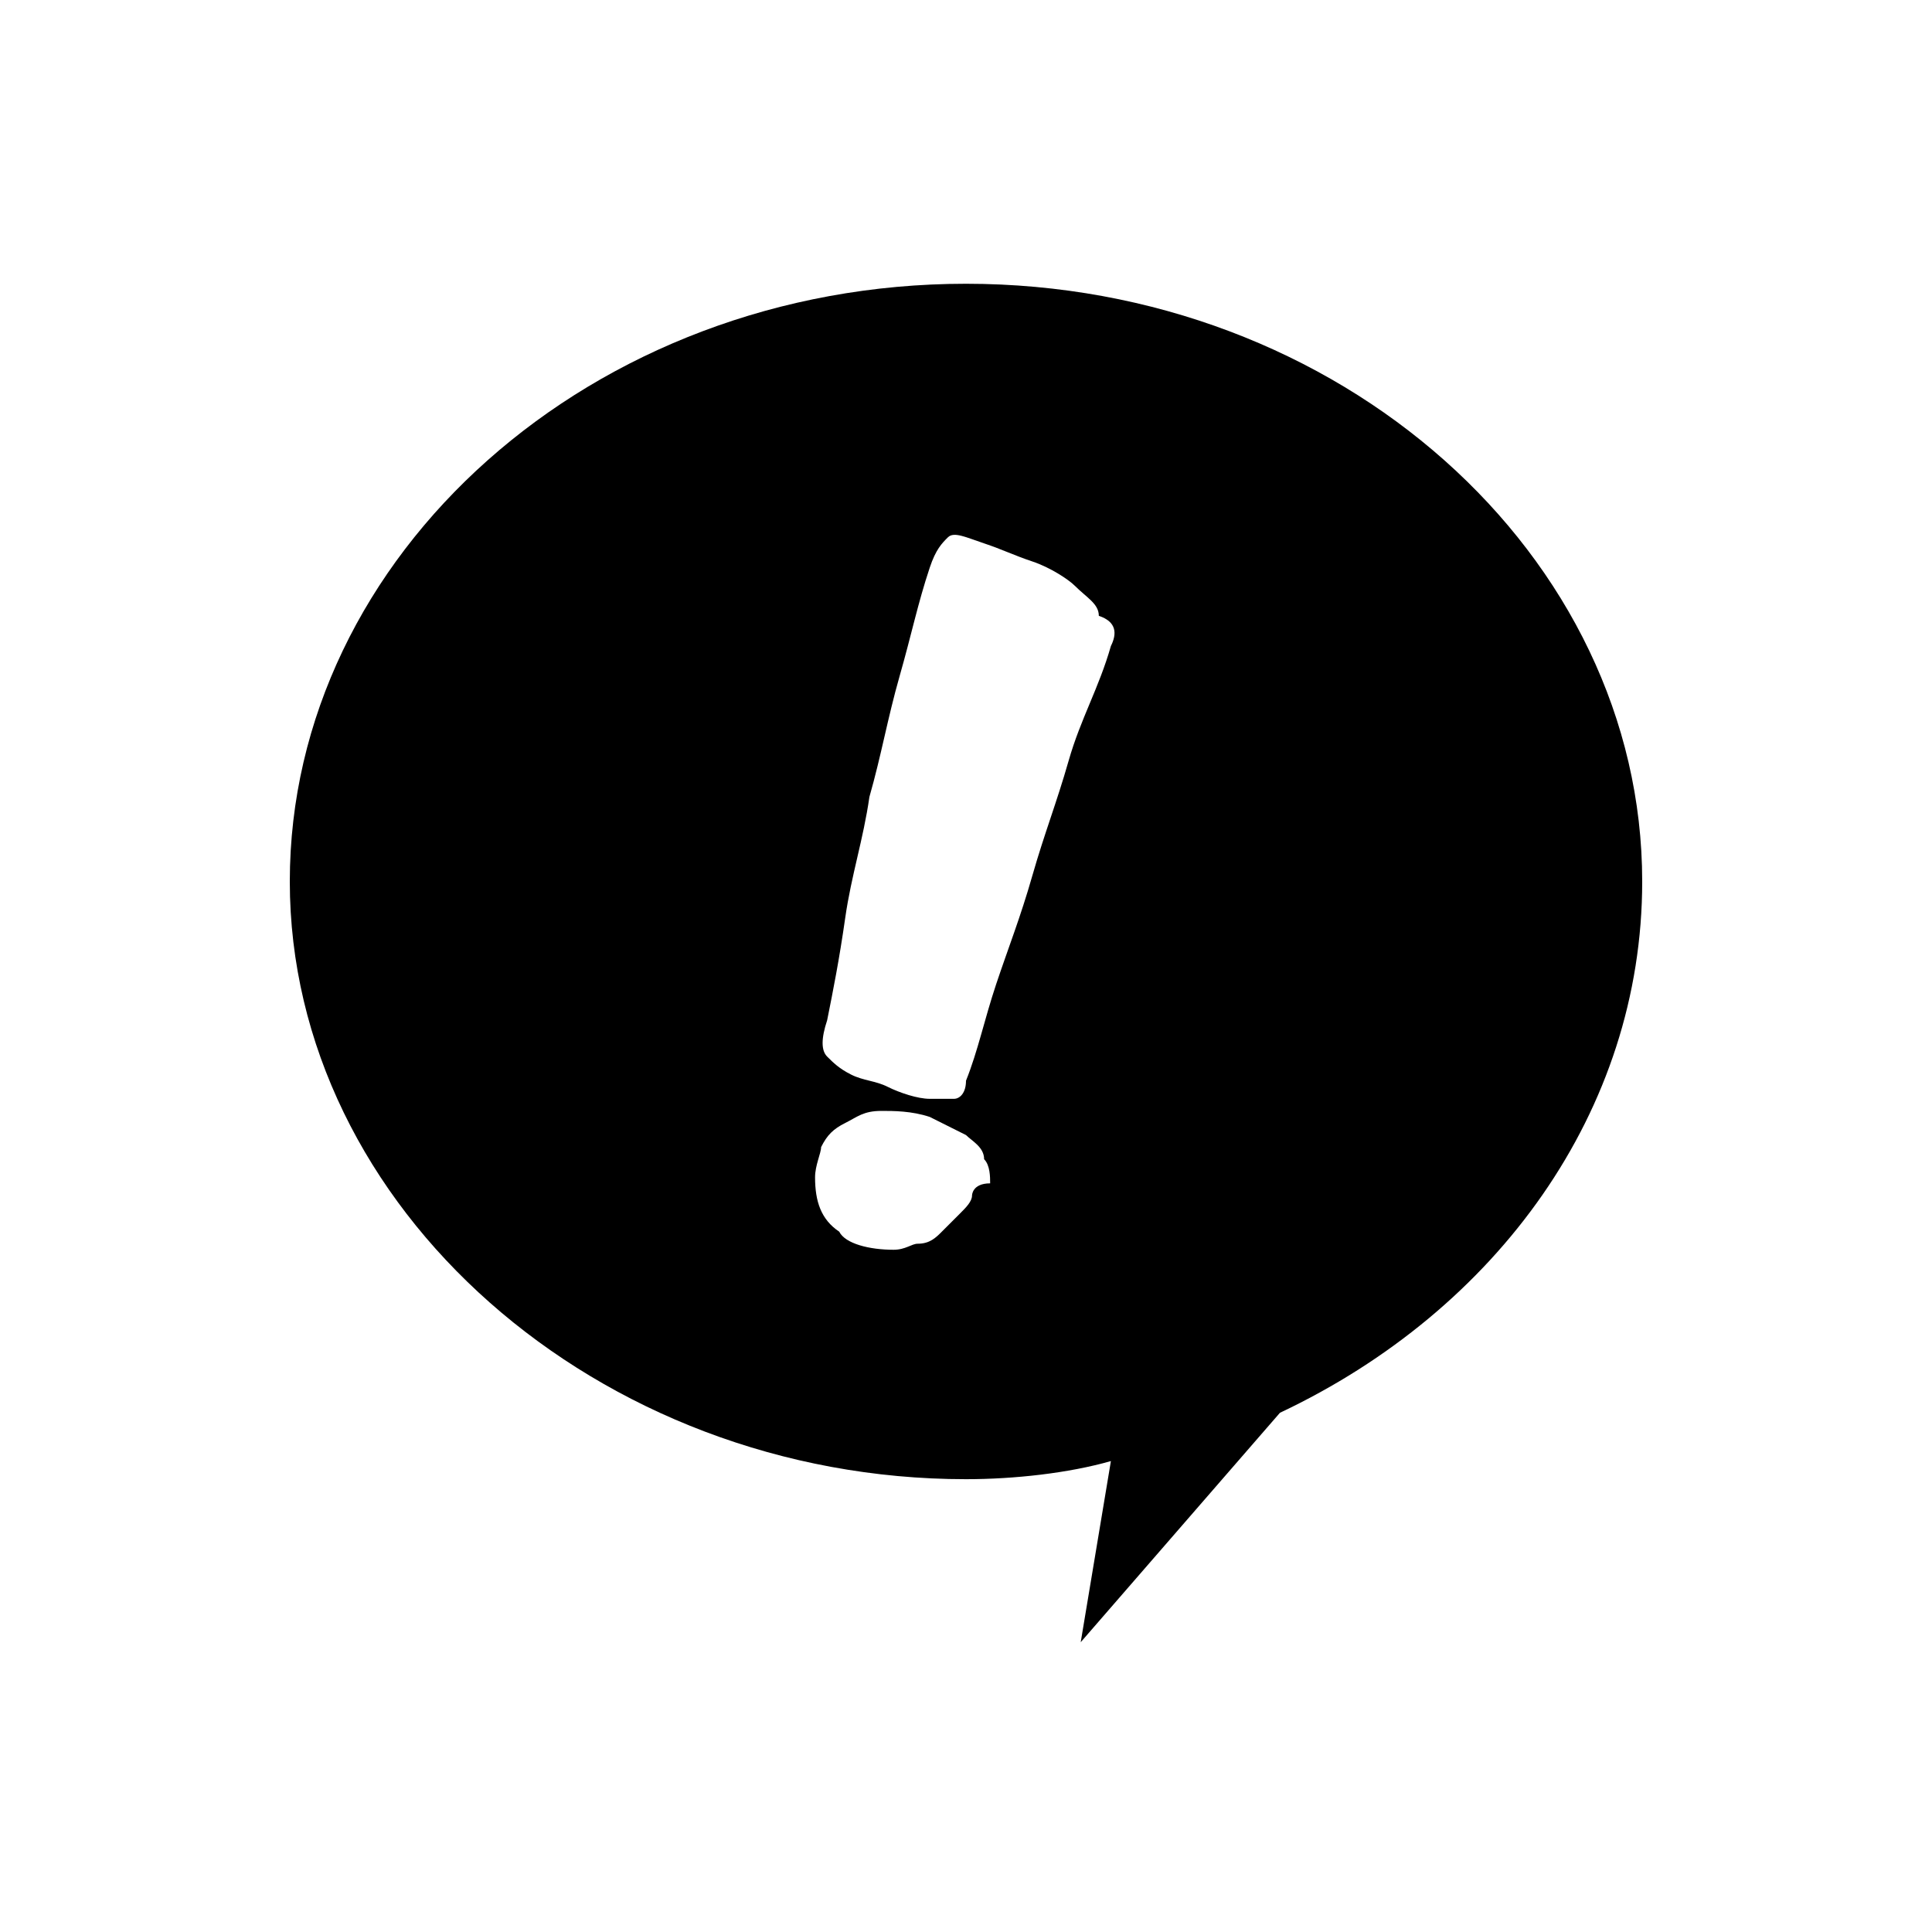
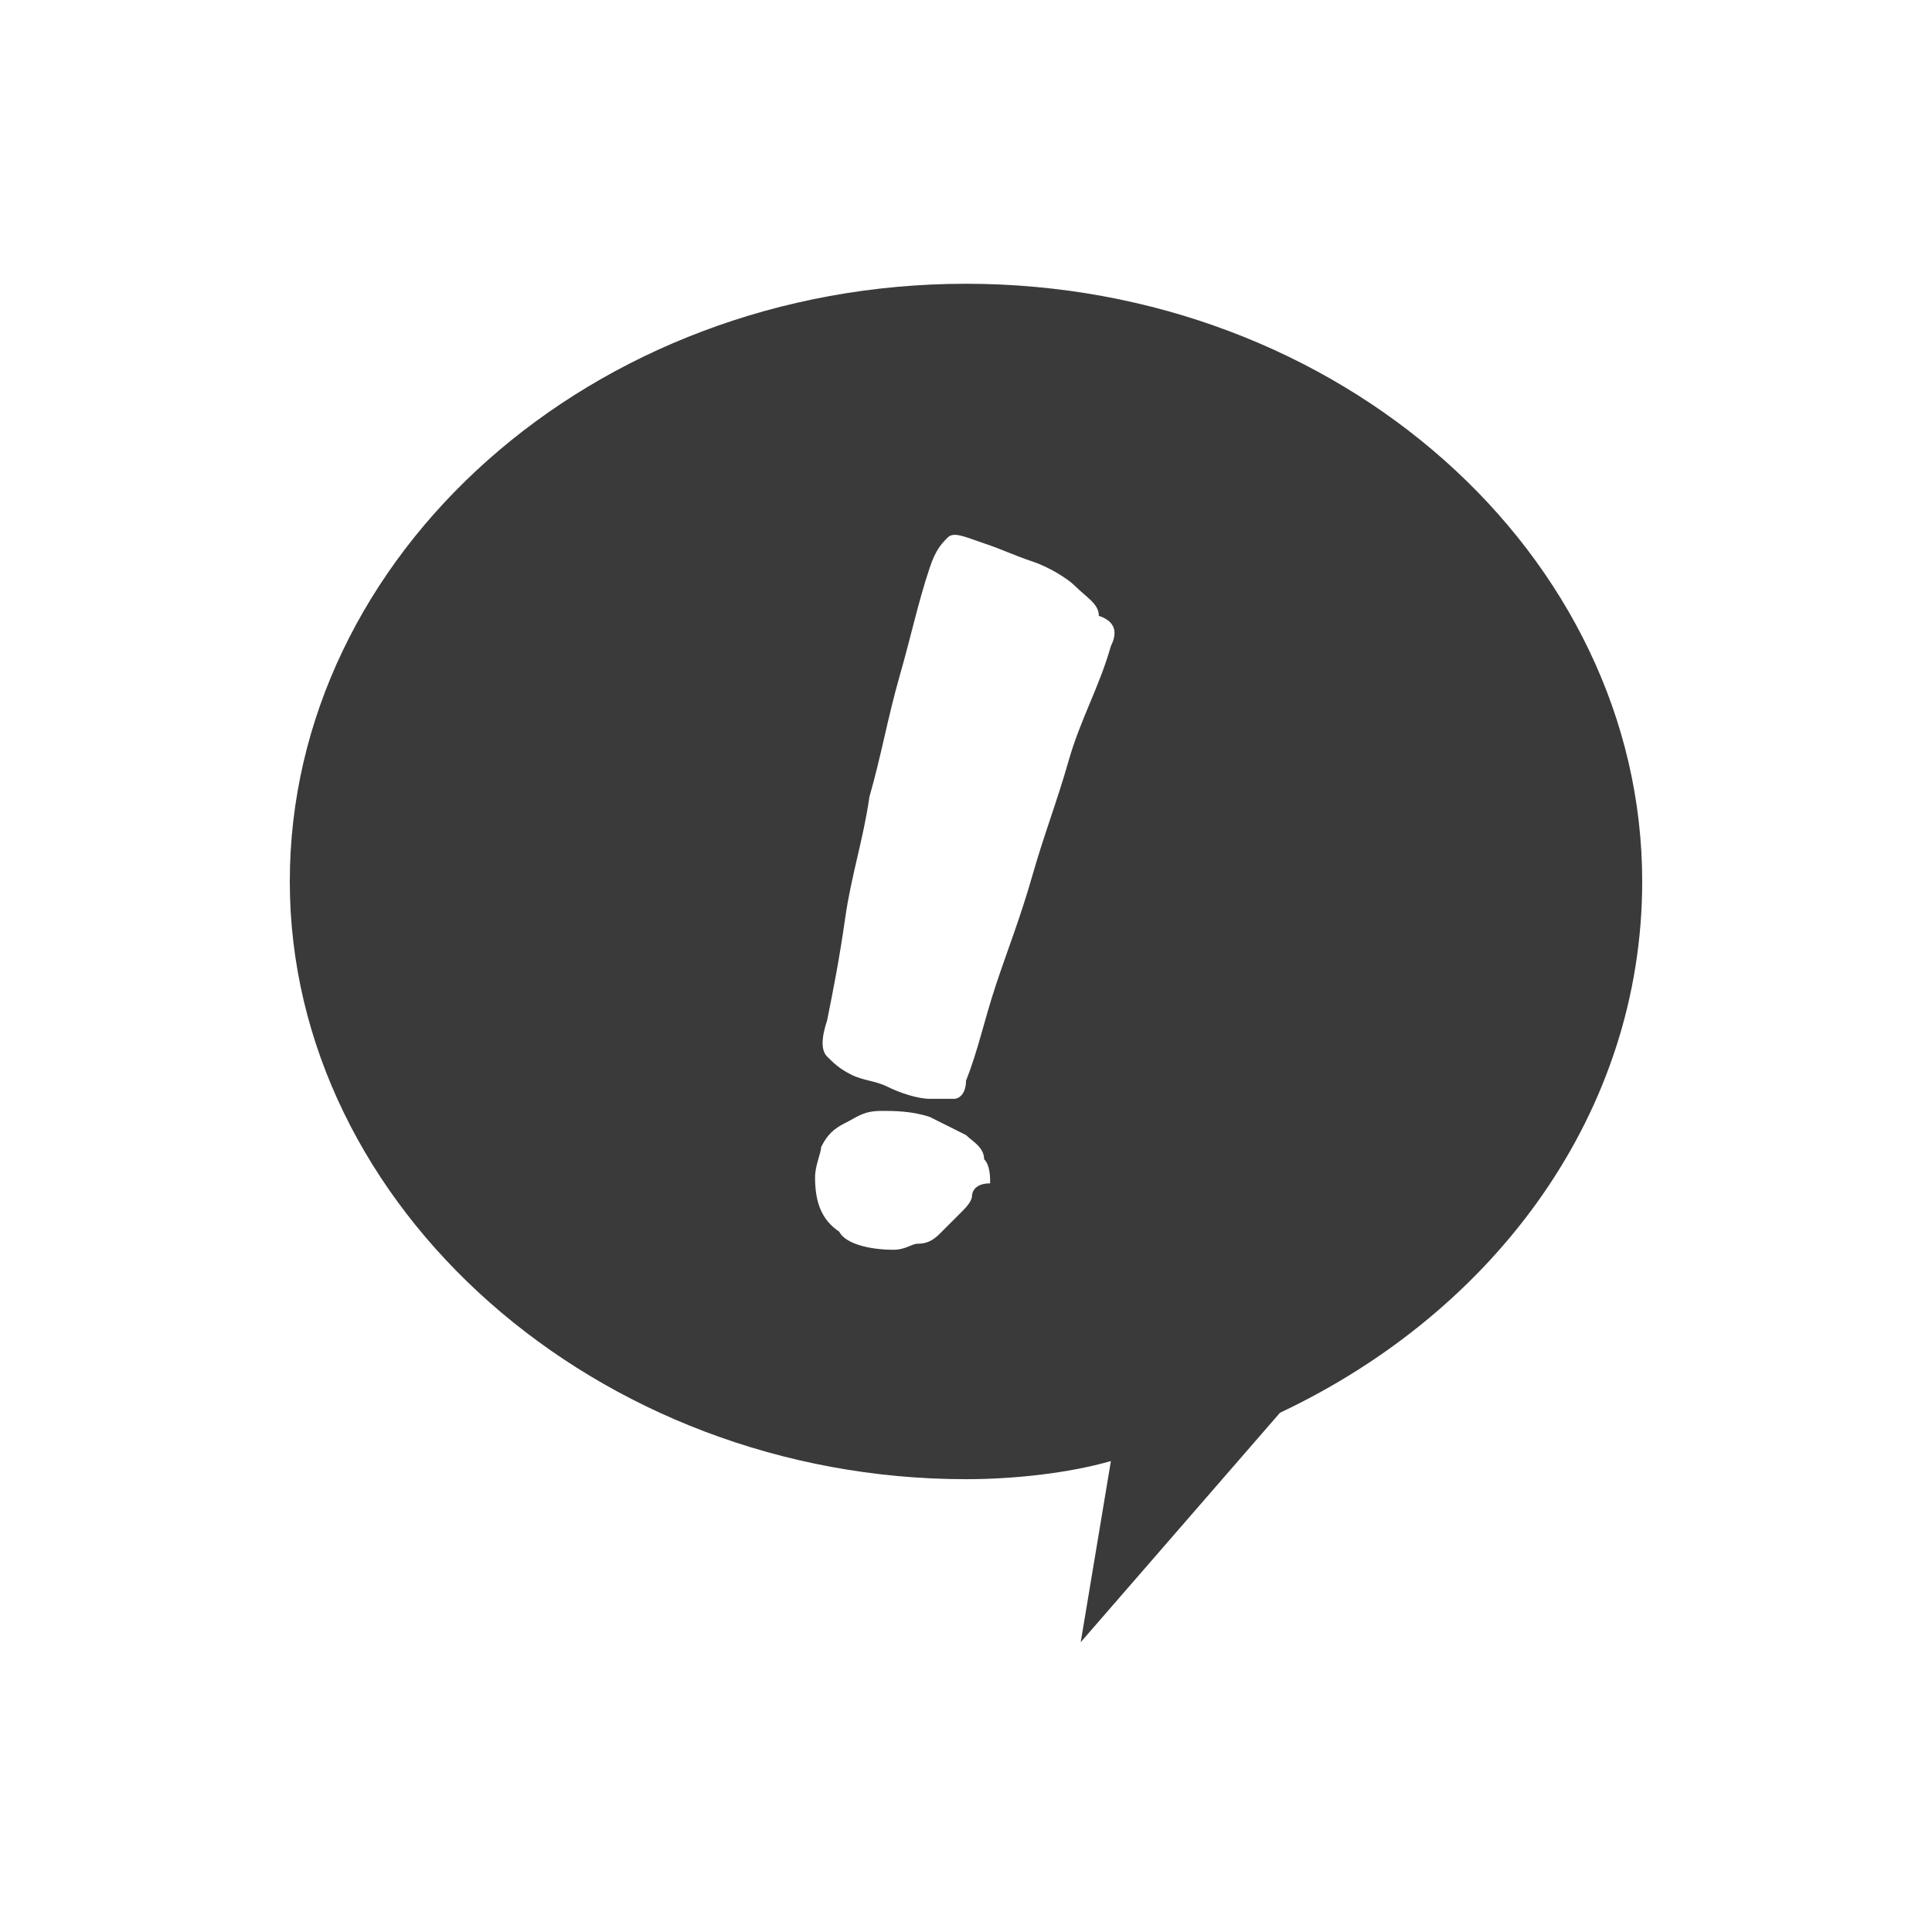
<svg xmlns="http://www.w3.org/2000/svg" version="1.0" x="0px" y="0px" viewBox="-1 -1 32 32" style="enable-background:new -1 -1 32 32;" xml:space="preserve">
-   <path style="fill:# 000;" d="M15 3.7c-6.2 0-11.2 4.5-11.2 9.9s5.1 9.9 11.2 9.9c0.8 0 1.7-0.1 2.4-0.3l-0.5 3l3.3-3.8 c3.6-1.7 6-5 6-8.8C26.2 8.2 21.2 3.7 15 3.7z M15.1 18.8c0 0.1-0.1 0.2-0.2 0.3c-0.1 0.1-0.2 0.2-0.3 0.3c-0.1 0.1-0.2 0.2-0.4 0.2 c-0.1 0-0.2 0.1-0.4 0.1c-0.4 0-0.8-0.1-0.9-0.3c-0.3-0.2-0.4-0.5-0.4-0.9c0-0.2 0.1-0.4 0.1-0.5c0.1-0.2 0.2-0.3 0.4-0.4 c0.2-0.1 0.3-0.2 0.6-0.2c0.2 0 0.5 0 0.8 0.1c0.2 0.1 0.4 0.2 0.6 0.3c0.1 0.1 0.3 0.2 0.3 0.4c0.1 0.1 0.1 0.3 0.1 0.4 C15.1 18.6 15.1 18.8 15.1 18.8z M17.4 9.7c-0.2 0.7-0.5 1.2-0.7 1.9s-0.4 1.2-0.6 1.9c-0.2 0.7-0.4 1.2-0.6 1.8 c-0.2 0.6-0.3 1.1-0.5 1.6c0 0.2-0.1 0.3-0.2 0.3c-0.1 0-0.2 0-0.4 0c-0.2 0-0.5-0.1-0.7-0.2c-0.2-0.1-0.4-0.1-0.6-0.2 c-0.2-0.1-0.3-0.2-0.4-0.3c-0.1-0.1-0.1-0.3 0-0.6c0.1-0.5 0.2-1 0.3-1.7s0.3-1.3 0.4-2c0.2-0.7 0.3-1.3 0.5-2 c0.2-0.7 0.3-1.2 0.5-1.8c0.1-0.3 0.2-0.4 0.3-0.5s0.3 0 0.6 0.1c0.3 0.1 0.5 0.2 0.8 0.3c0.3 0.1 0.6 0.3 0.7 0.4 C17 8.9 17.2 9 17.2 9.2C17.5 9.3 17.5 9.5 17.4 9.7z" />
+   <path style="fill:#3A3A3A;" d="M15 3.7c-6.2 0-11.2 4.5-11.2 9.9s5.1 9.9 11.2 9.9c0.8 0 1.7-0.1 2.4-0.3l-0.5 3l3.3-3.8 c3.6-1.7 6-5 6-8.8C26.2 8.2 21.2 3.7 15 3.7z M15.1 18.8c0 0.1-0.1 0.2-0.2 0.3c-0.1 0.1-0.2 0.2-0.3 0.3c-0.1 0.1-0.2 0.2-0.4 0.2 c-0.1 0-0.2 0.1-0.4 0.1c-0.4 0-0.8-0.1-0.9-0.3c-0.3-0.2-0.4-0.5-0.4-0.9c0-0.2 0.1-0.4 0.1-0.5c0.1-0.2 0.2-0.3 0.4-0.4 c0.2-0.1 0.3-0.2 0.6-0.2c0.2 0 0.5 0 0.8 0.1c0.2 0.1 0.4 0.2 0.6 0.3c0.1 0.1 0.3 0.2 0.3 0.4c0.1 0.1 0.1 0.3 0.1 0.4 C15.1 18.6 15.1 18.8 15.1 18.8z M17.4 9.7c-0.2 0.7-0.5 1.2-0.7 1.9s-0.4 1.2-0.6 1.9c-0.2 0.7-0.4 1.2-0.6 1.8 c-0.2 0.6-0.3 1.1-0.5 1.6c0 0.2-0.1 0.3-0.2 0.3c-0.1 0-0.2 0-0.4 0c-0.2 0-0.5-0.1-0.7-0.2c-0.2-0.1-0.4-0.1-0.6-0.2 c-0.2-0.1-0.3-0.2-0.4-0.3c-0.1-0.1-0.1-0.3 0-0.6c0.1-0.5 0.2-1 0.3-1.7s0.3-1.3 0.4-2c0.2-0.7 0.3-1.3 0.5-2 c0.2-0.7 0.3-1.2 0.5-1.8c0.1-0.3 0.2-0.4 0.3-0.5s0.3 0 0.6 0.1c0.3 0.1 0.5 0.2 0.8 0.3c0.3 0.1 0.6 0.3 0.7 0.4 C17 8.9 17.2 9 17.2 9.2C17.5 9.3 17.5 9.5 17.4 9.7z" />
</svg>
